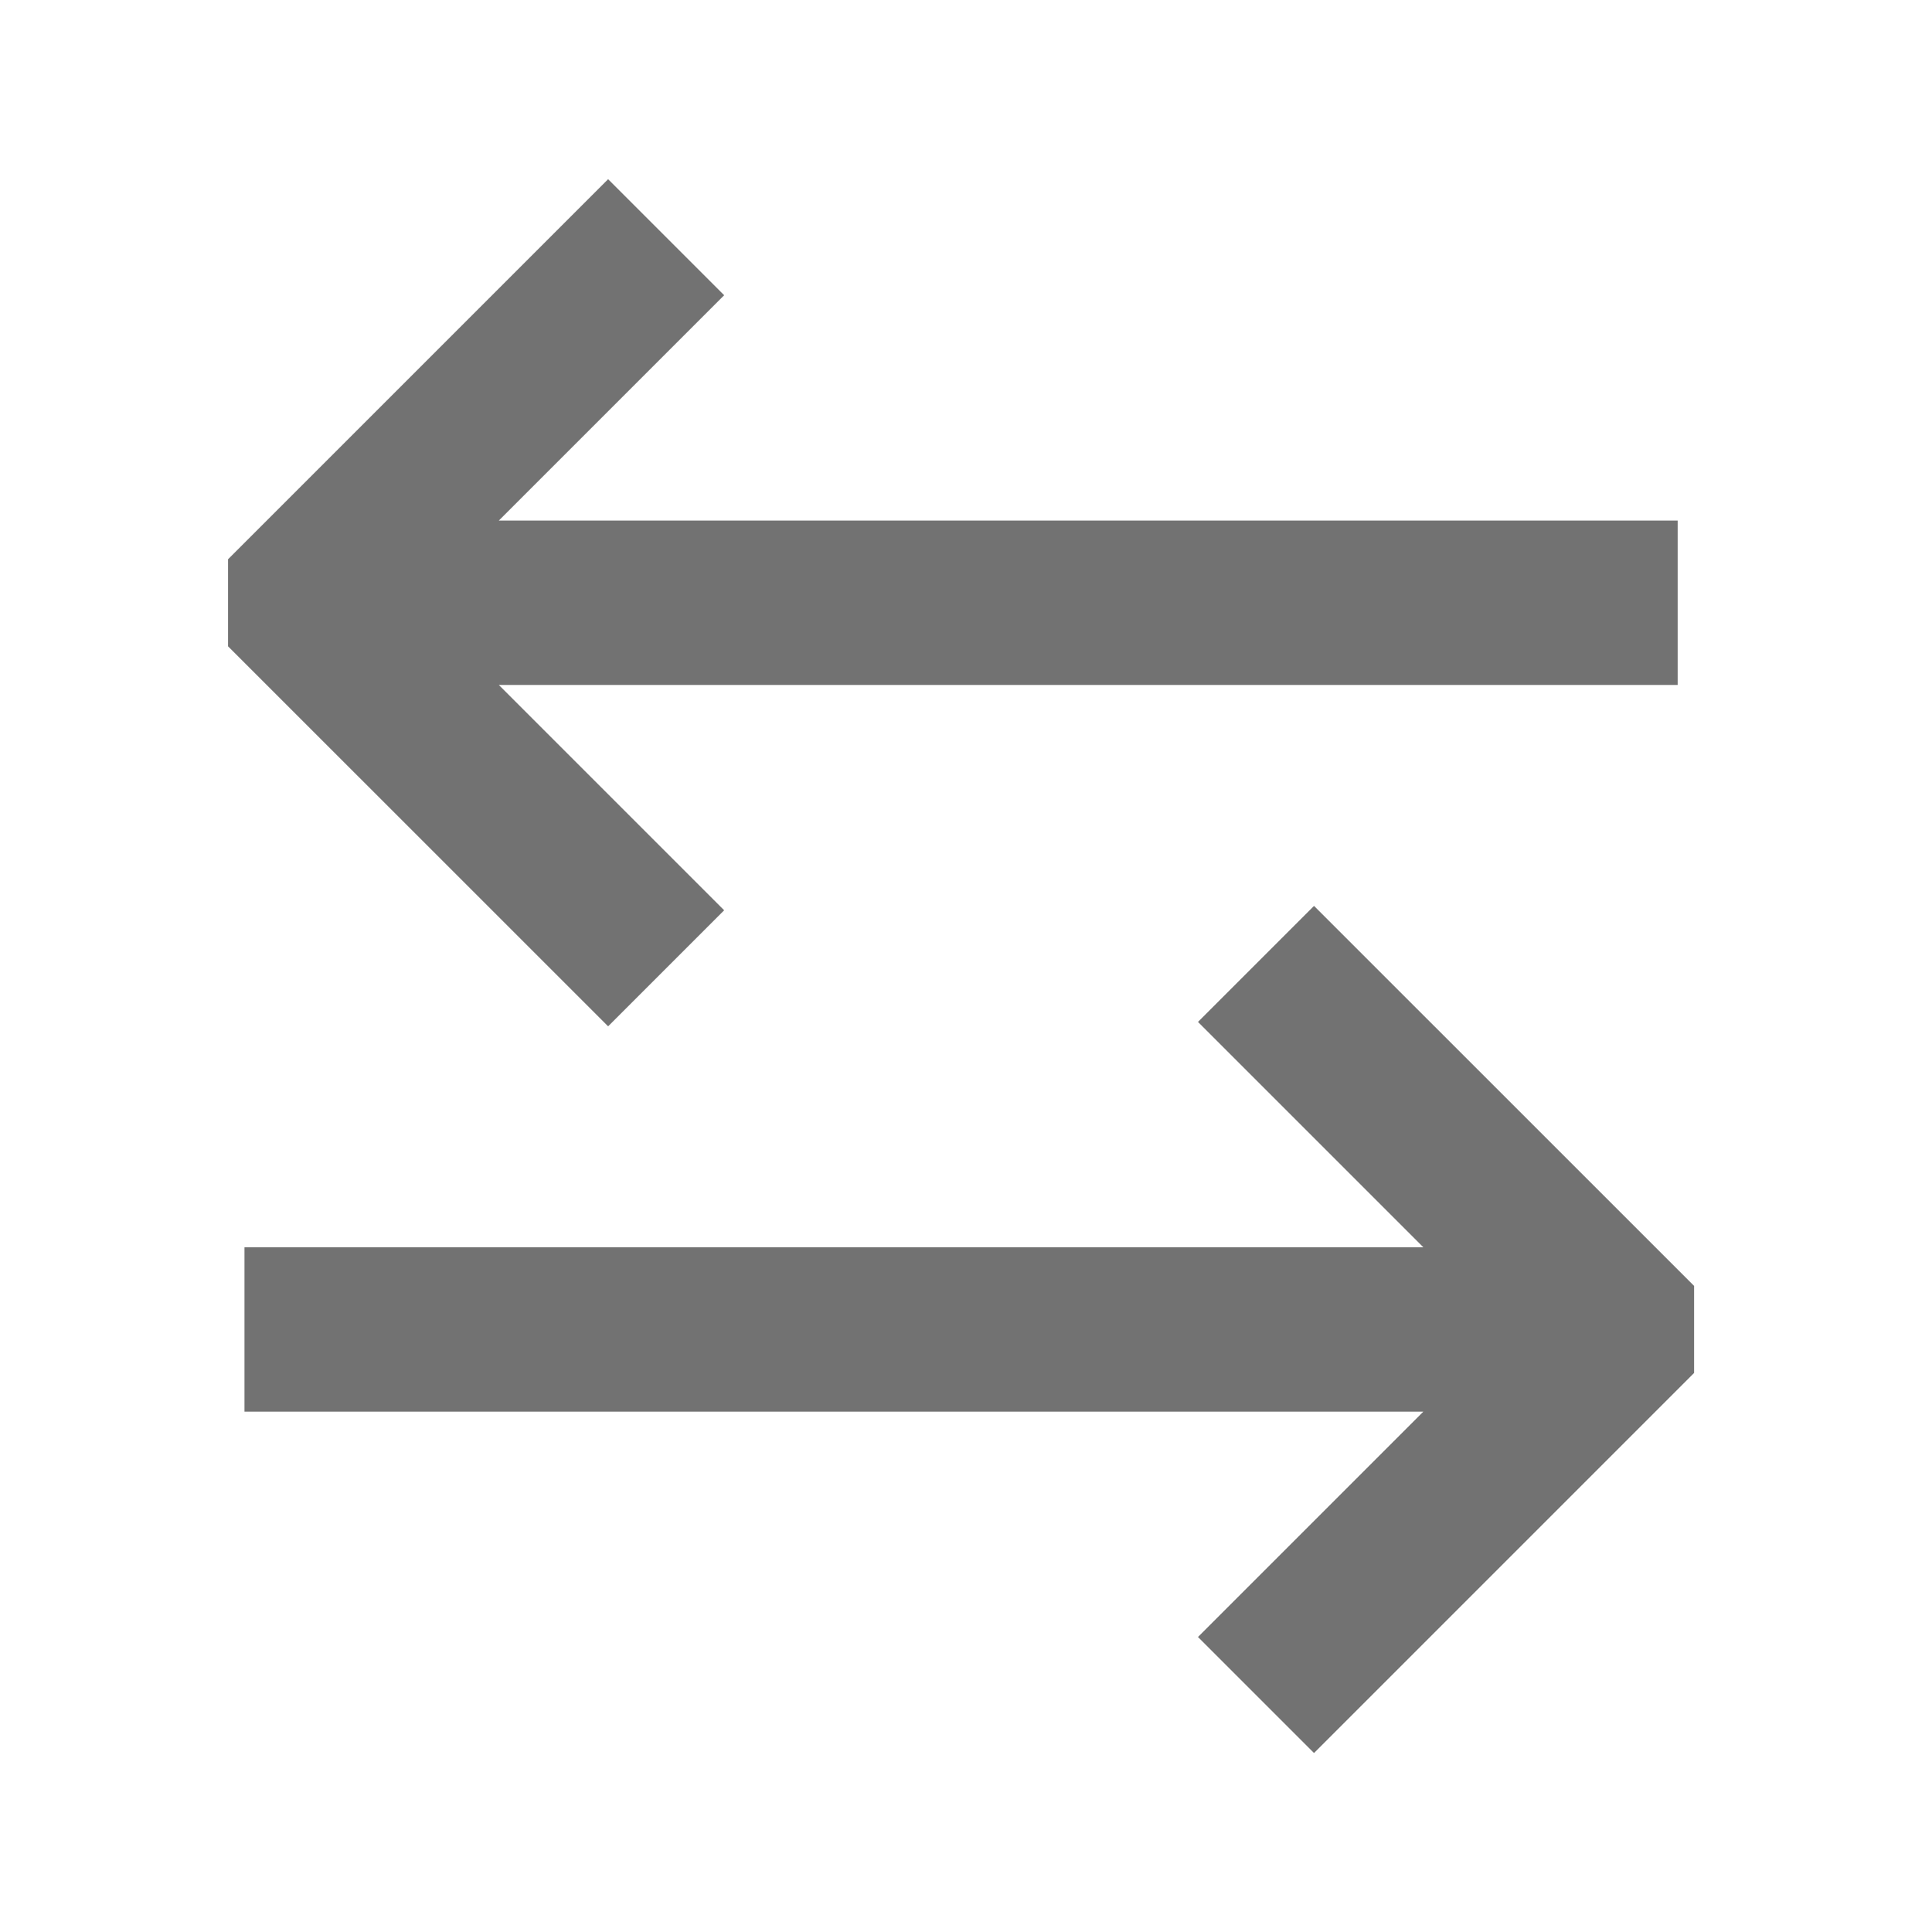
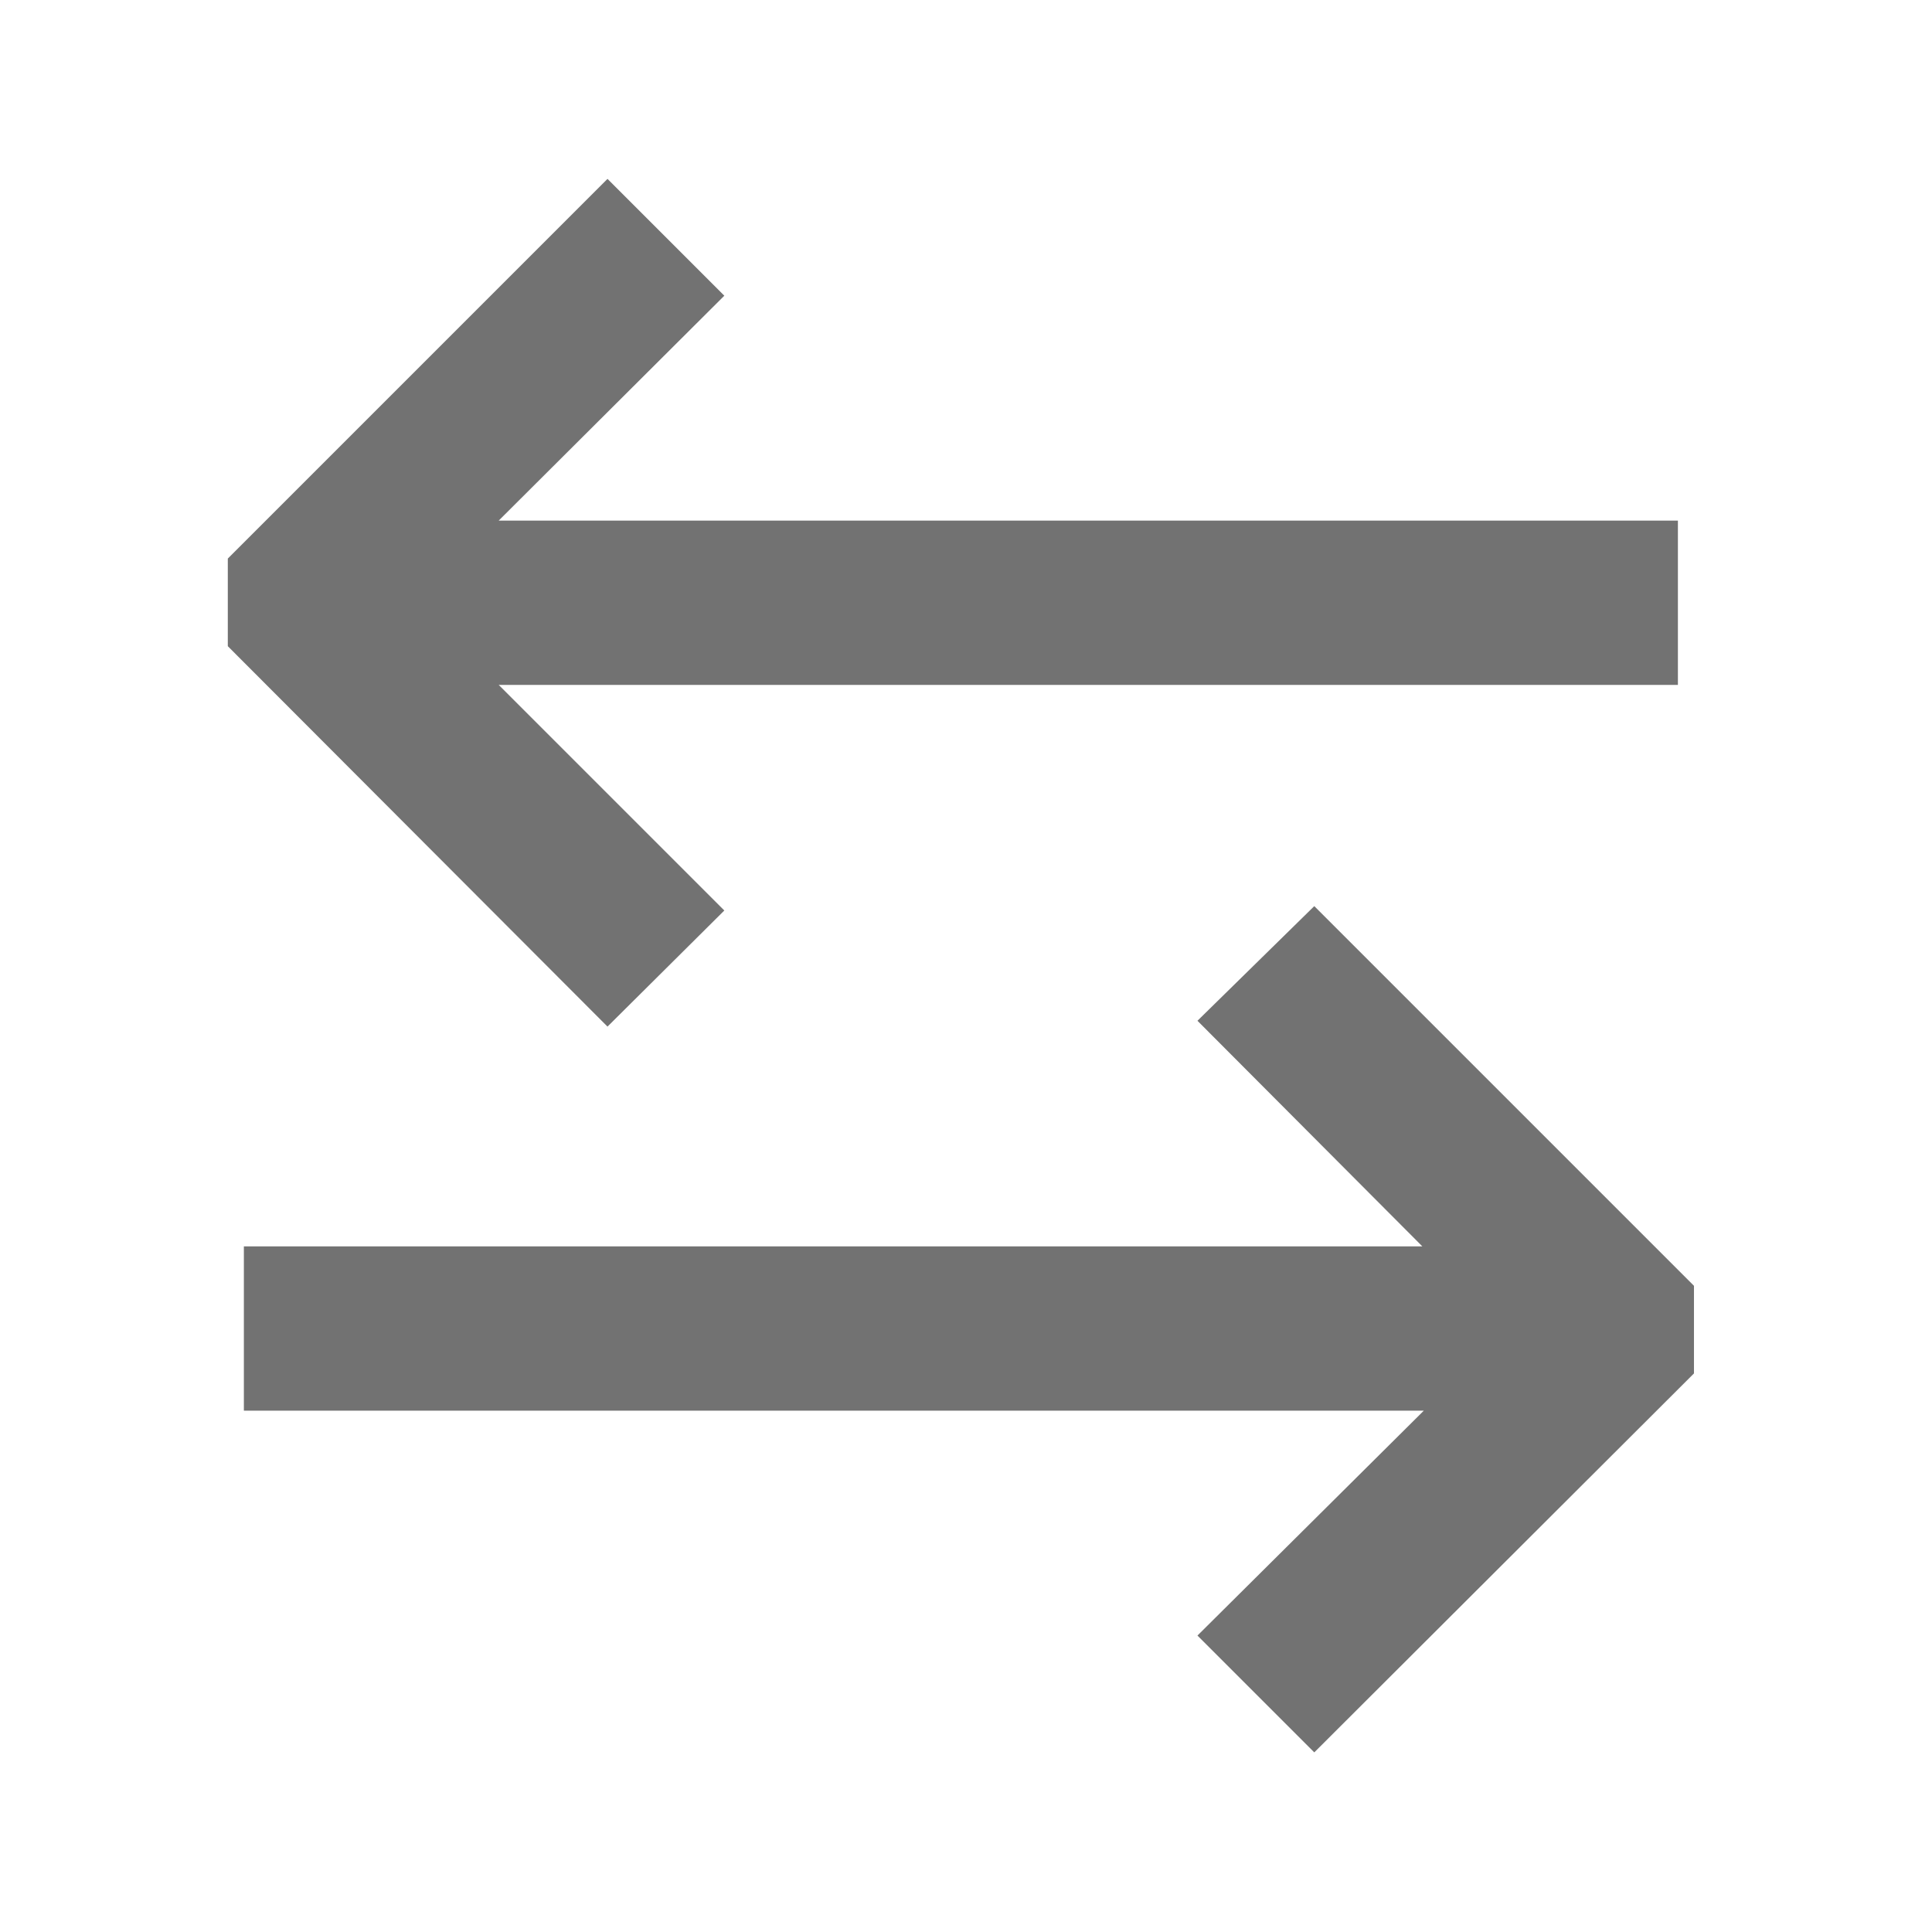
- <svg xmlns="http://www.w3.org/2000/svg" width="100" height="100" version="1.1" viewBox="0 0 26.458 26.458">
-   <g display="none">
-     <path d="m25.084 13.229a11.854 11.854 0 0 1-11.854 11.854 11.854 11.854 0 0 1-11.854-11.854 11.854 11.854 0 0 1 11.854-11.854 11.854 11.854 0 0 1 11.854 11.854z" fill="none" opacity=".25" stroke="#f0f" stroke-linecap="round" stroke-width=".132" />
-   </g>
-   <g transform="translate(0 -270.54)">
-     <path d="m23.2 288.15v1.192l-5.205 5.205-1.589-1.589 3.086-3.086h-16.144v-2.251h16.144l-3.086-3.086 1.589-1.589zm-20.077-8.759v-1.192l5.205-5.205 1.589 1.589-3.086 3.086h16.144v2.251h-16.144l3.086 3.086-1.589 1.589z" fill="#727272" />
-   </g>
+ <svg xmlns="http://www.w3.org/2000/svg" width="100" height="100" viewBox="0 0 26.46 26.46">
+   <path d="M23.2 17.61v1.2L18 24l-1.6-1.6 3.1-3.08H3.34v-2.25h16.14l-3.08-3.09L18 12.41zM3.12 8.85v-1.2l5.2-5.2 1.6 1.6-3.09 3.08h16.15v2.25H6.83l3.09 3.09-1.6 1.59z" fill="#727272" />
</svg>
